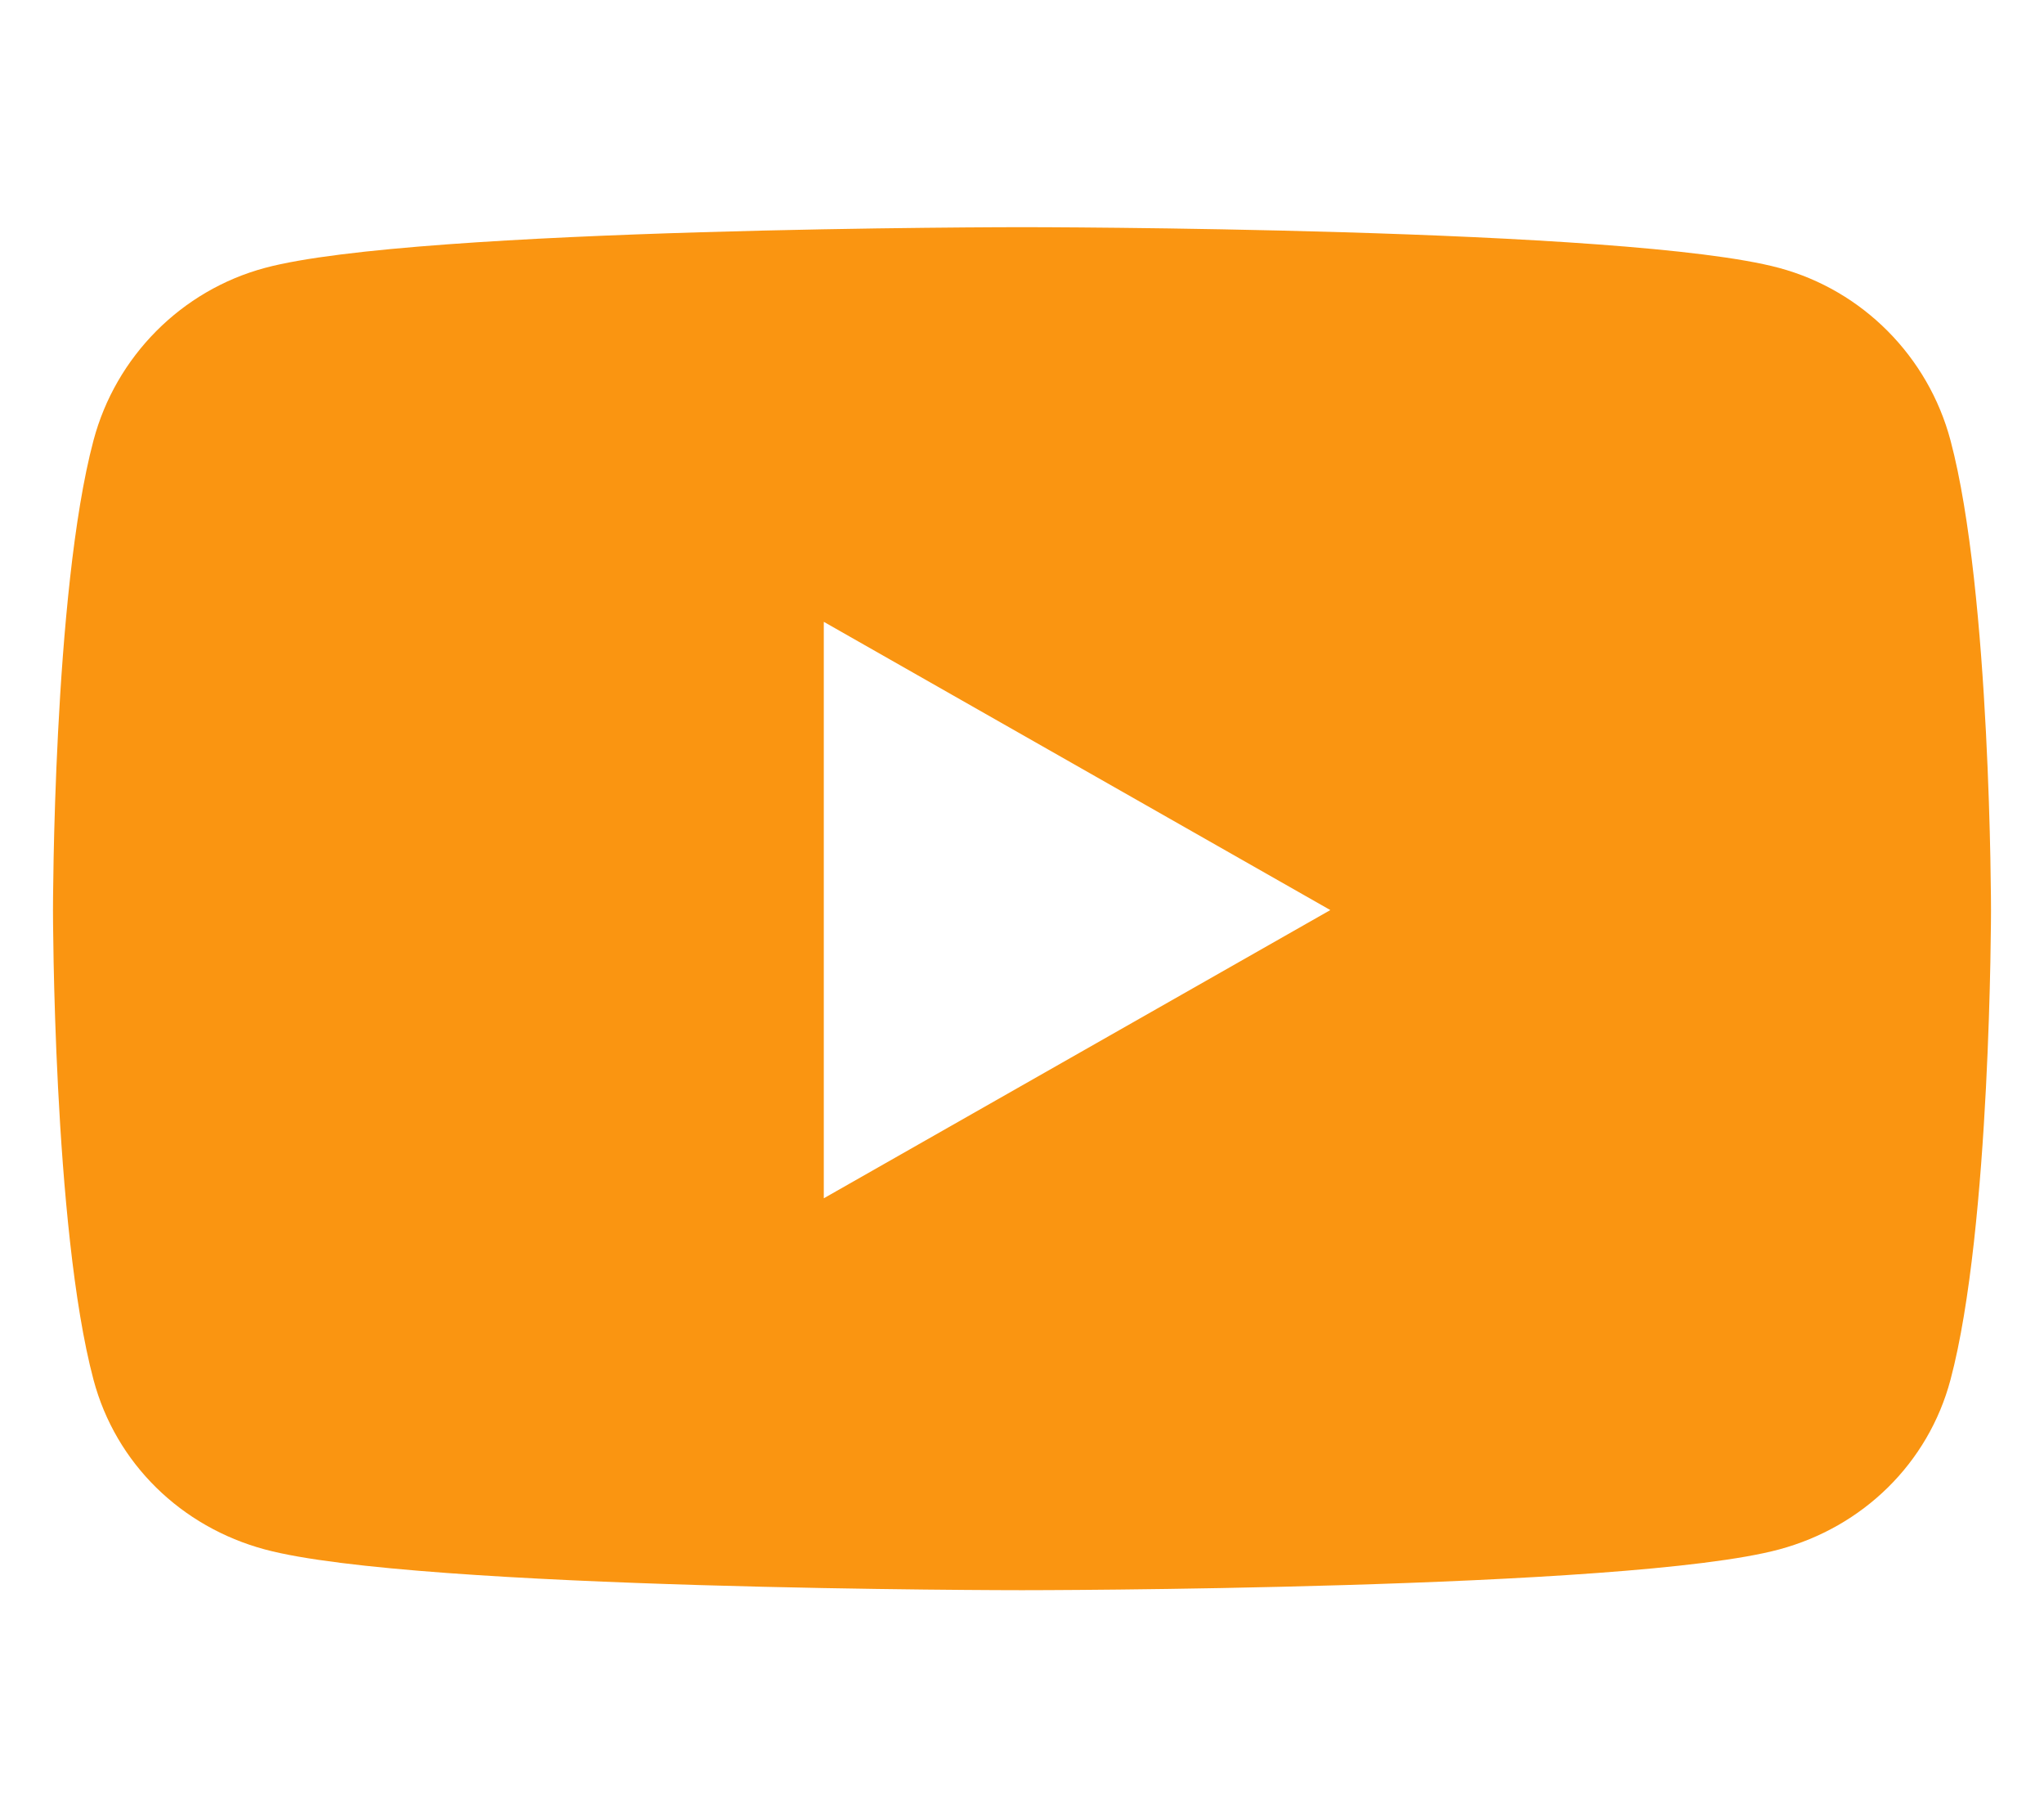
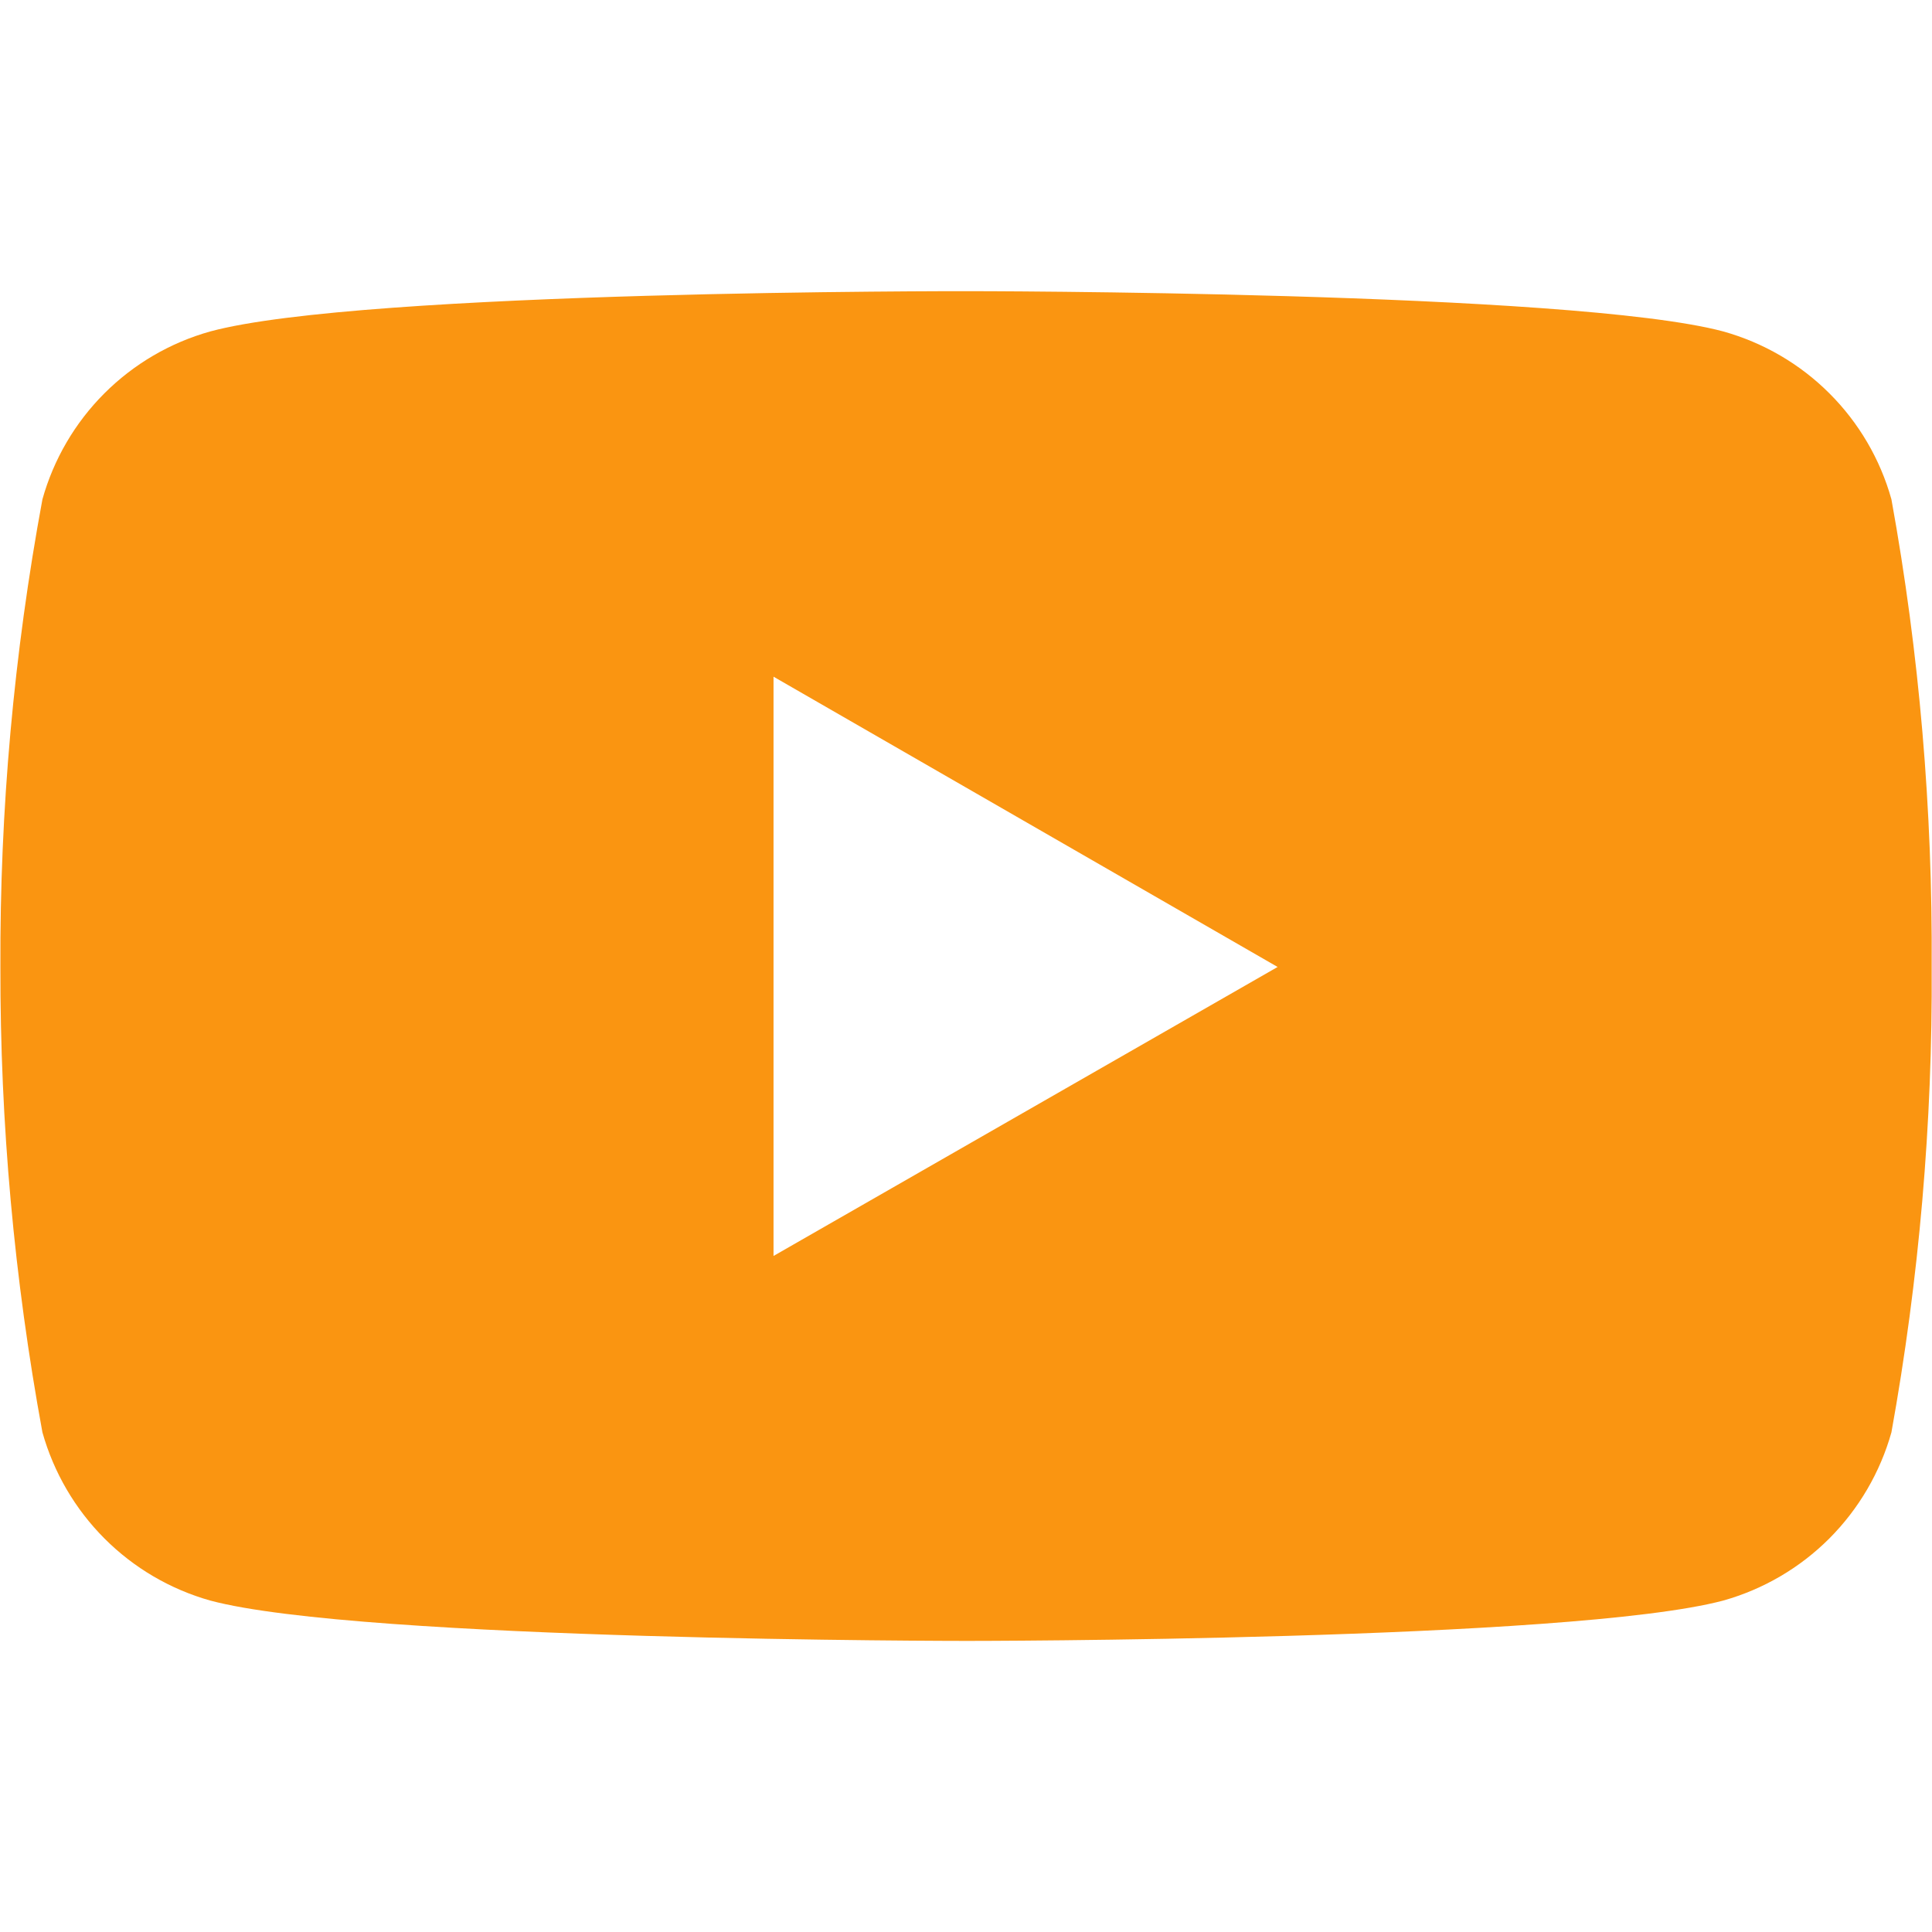
- <svg xmlns="http://www.w3.org/2000/svg" aria-hidden="true" focusable="false" data-prefix="fab" data-icon="youtube" class="svg-inline--fa fa-youtube fa-w-18" role="img" viewBox="0 0 576 512">
-   <path fill="#FA9511" d="M549.655 124.083c-6.281-23.65-24.787-42.276-48.284-48.597C458.781 64 288 64 288 64S117.22 64 74.629 75.486c-23.497 6.322-42.003 24.947-48.284 48.597-11.412 42.867-11.412 132.305-11.412 132.305s0 89.438 11.412 132.305c6.281 23.65 24.787 41.5 48.284 47.821C117.22 448 288 448 288 448s170.78 0 213.371-11.486c23.497-6.321 42.003-24.171 48.284-47.821 11.412-42.867 11.412-132.305 11.412-132.305s0-89.438-11.412-132.305zm-317.51 213.508V175.185l142.739 81.205-142.739 81.201z" />
+ <svg xmlns="http://www.w3.org/2000/svg" width="24" height="24" viewBox="0 0 24 24" fill="none">
+   <path d="M23.496 6.203C23.357 5.705 23.091 5.251 22.725 4.886C22.359 4.52 21.904 4.256 21.406 4.117C19.535 3.617 12.012 3.617 12.012 3.617C12.012 3.617 4.504 3.605 2.613 4.117C2.115 4.256 1.662 4.521 1.296 4.887C0.931 5.252 0.666 5.706 0.527 6.203C0.172 8.119 -0.003 10.064 0.005 12.012C0.001 13.951 0.176 15.886 0.527 17.793C0.667 18.291 0.932 18.745 1.297 19.111C1.662 19.477 2.115 19.743 2.613 19.883C4.484 20.384 12.012 20.384 12.012 20.384C12.012 20.384 19.516 20.384 21.406 19.883C21.904 19.743 22.358 19.478 22.724 19.112C23.09 18.745 23.356 18.291 23.496 17.793C23.84 15.887 24.008 13.949 23.996 12.012C24.008 10.062 23.844 8.121 23.496 6.203ZM9.609 15.602V8.406L15.871 12.012L9.609 15.602Z" fill="#FA9511" />
</svg>
